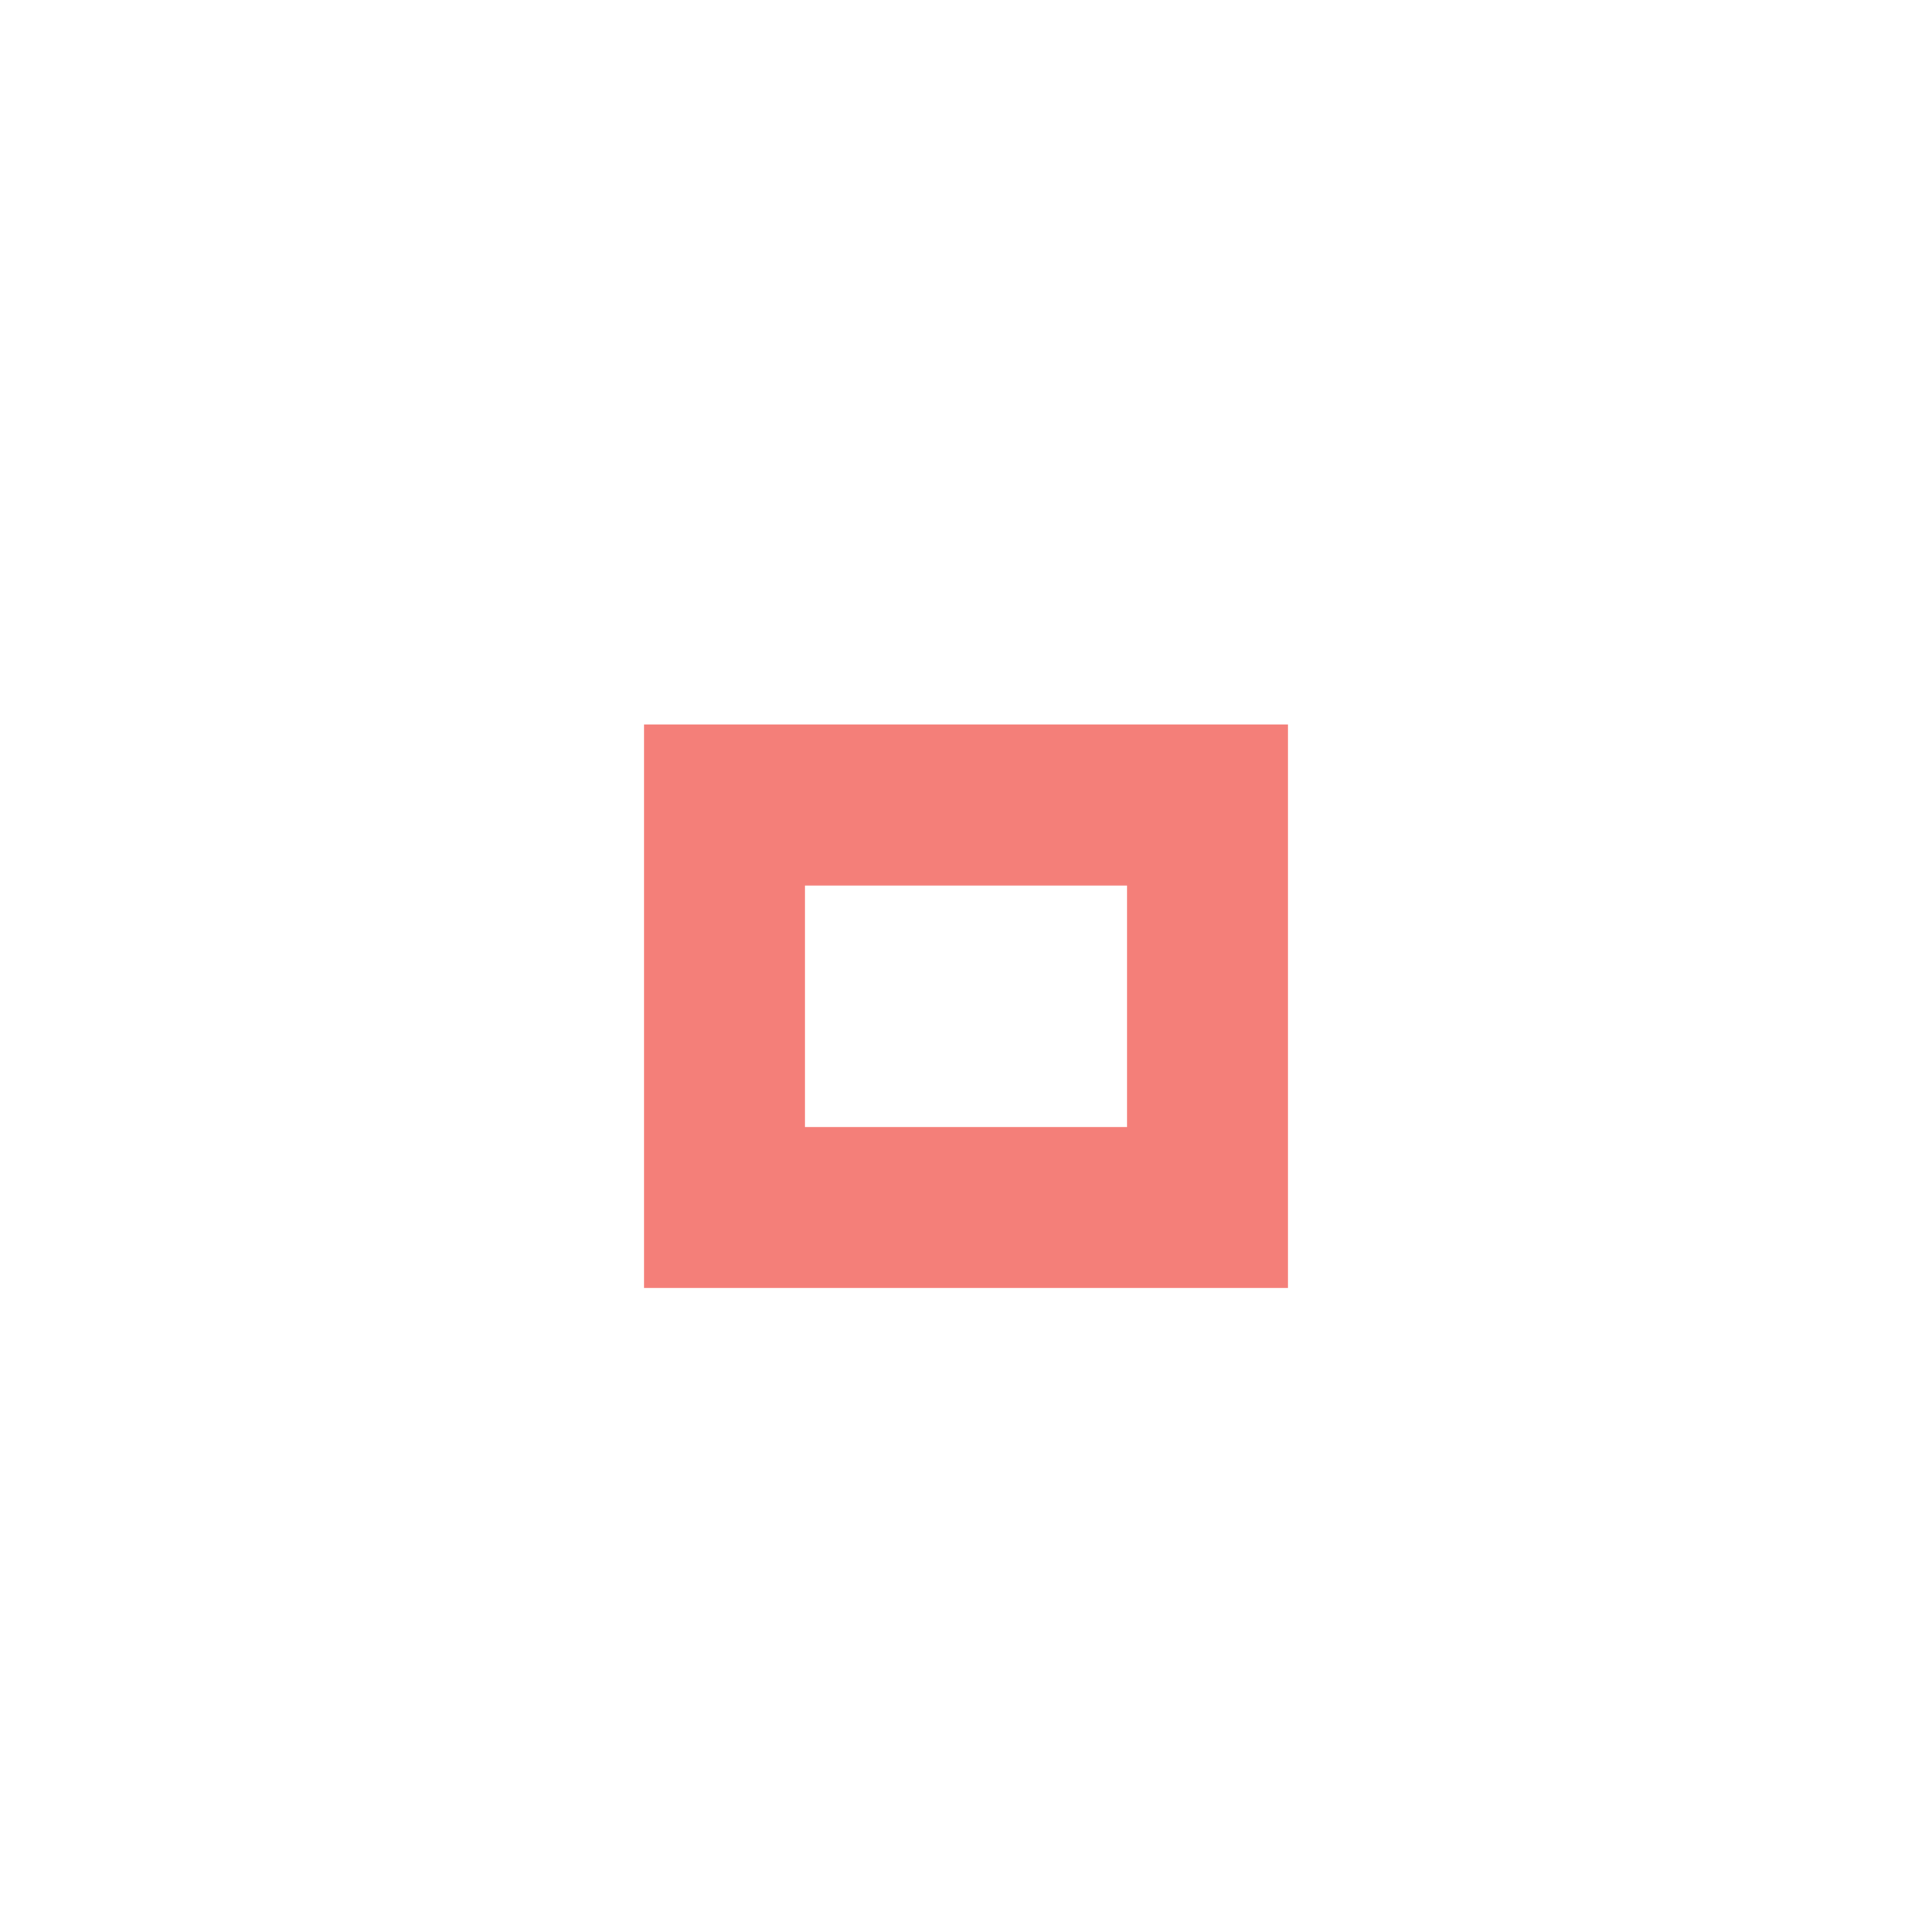
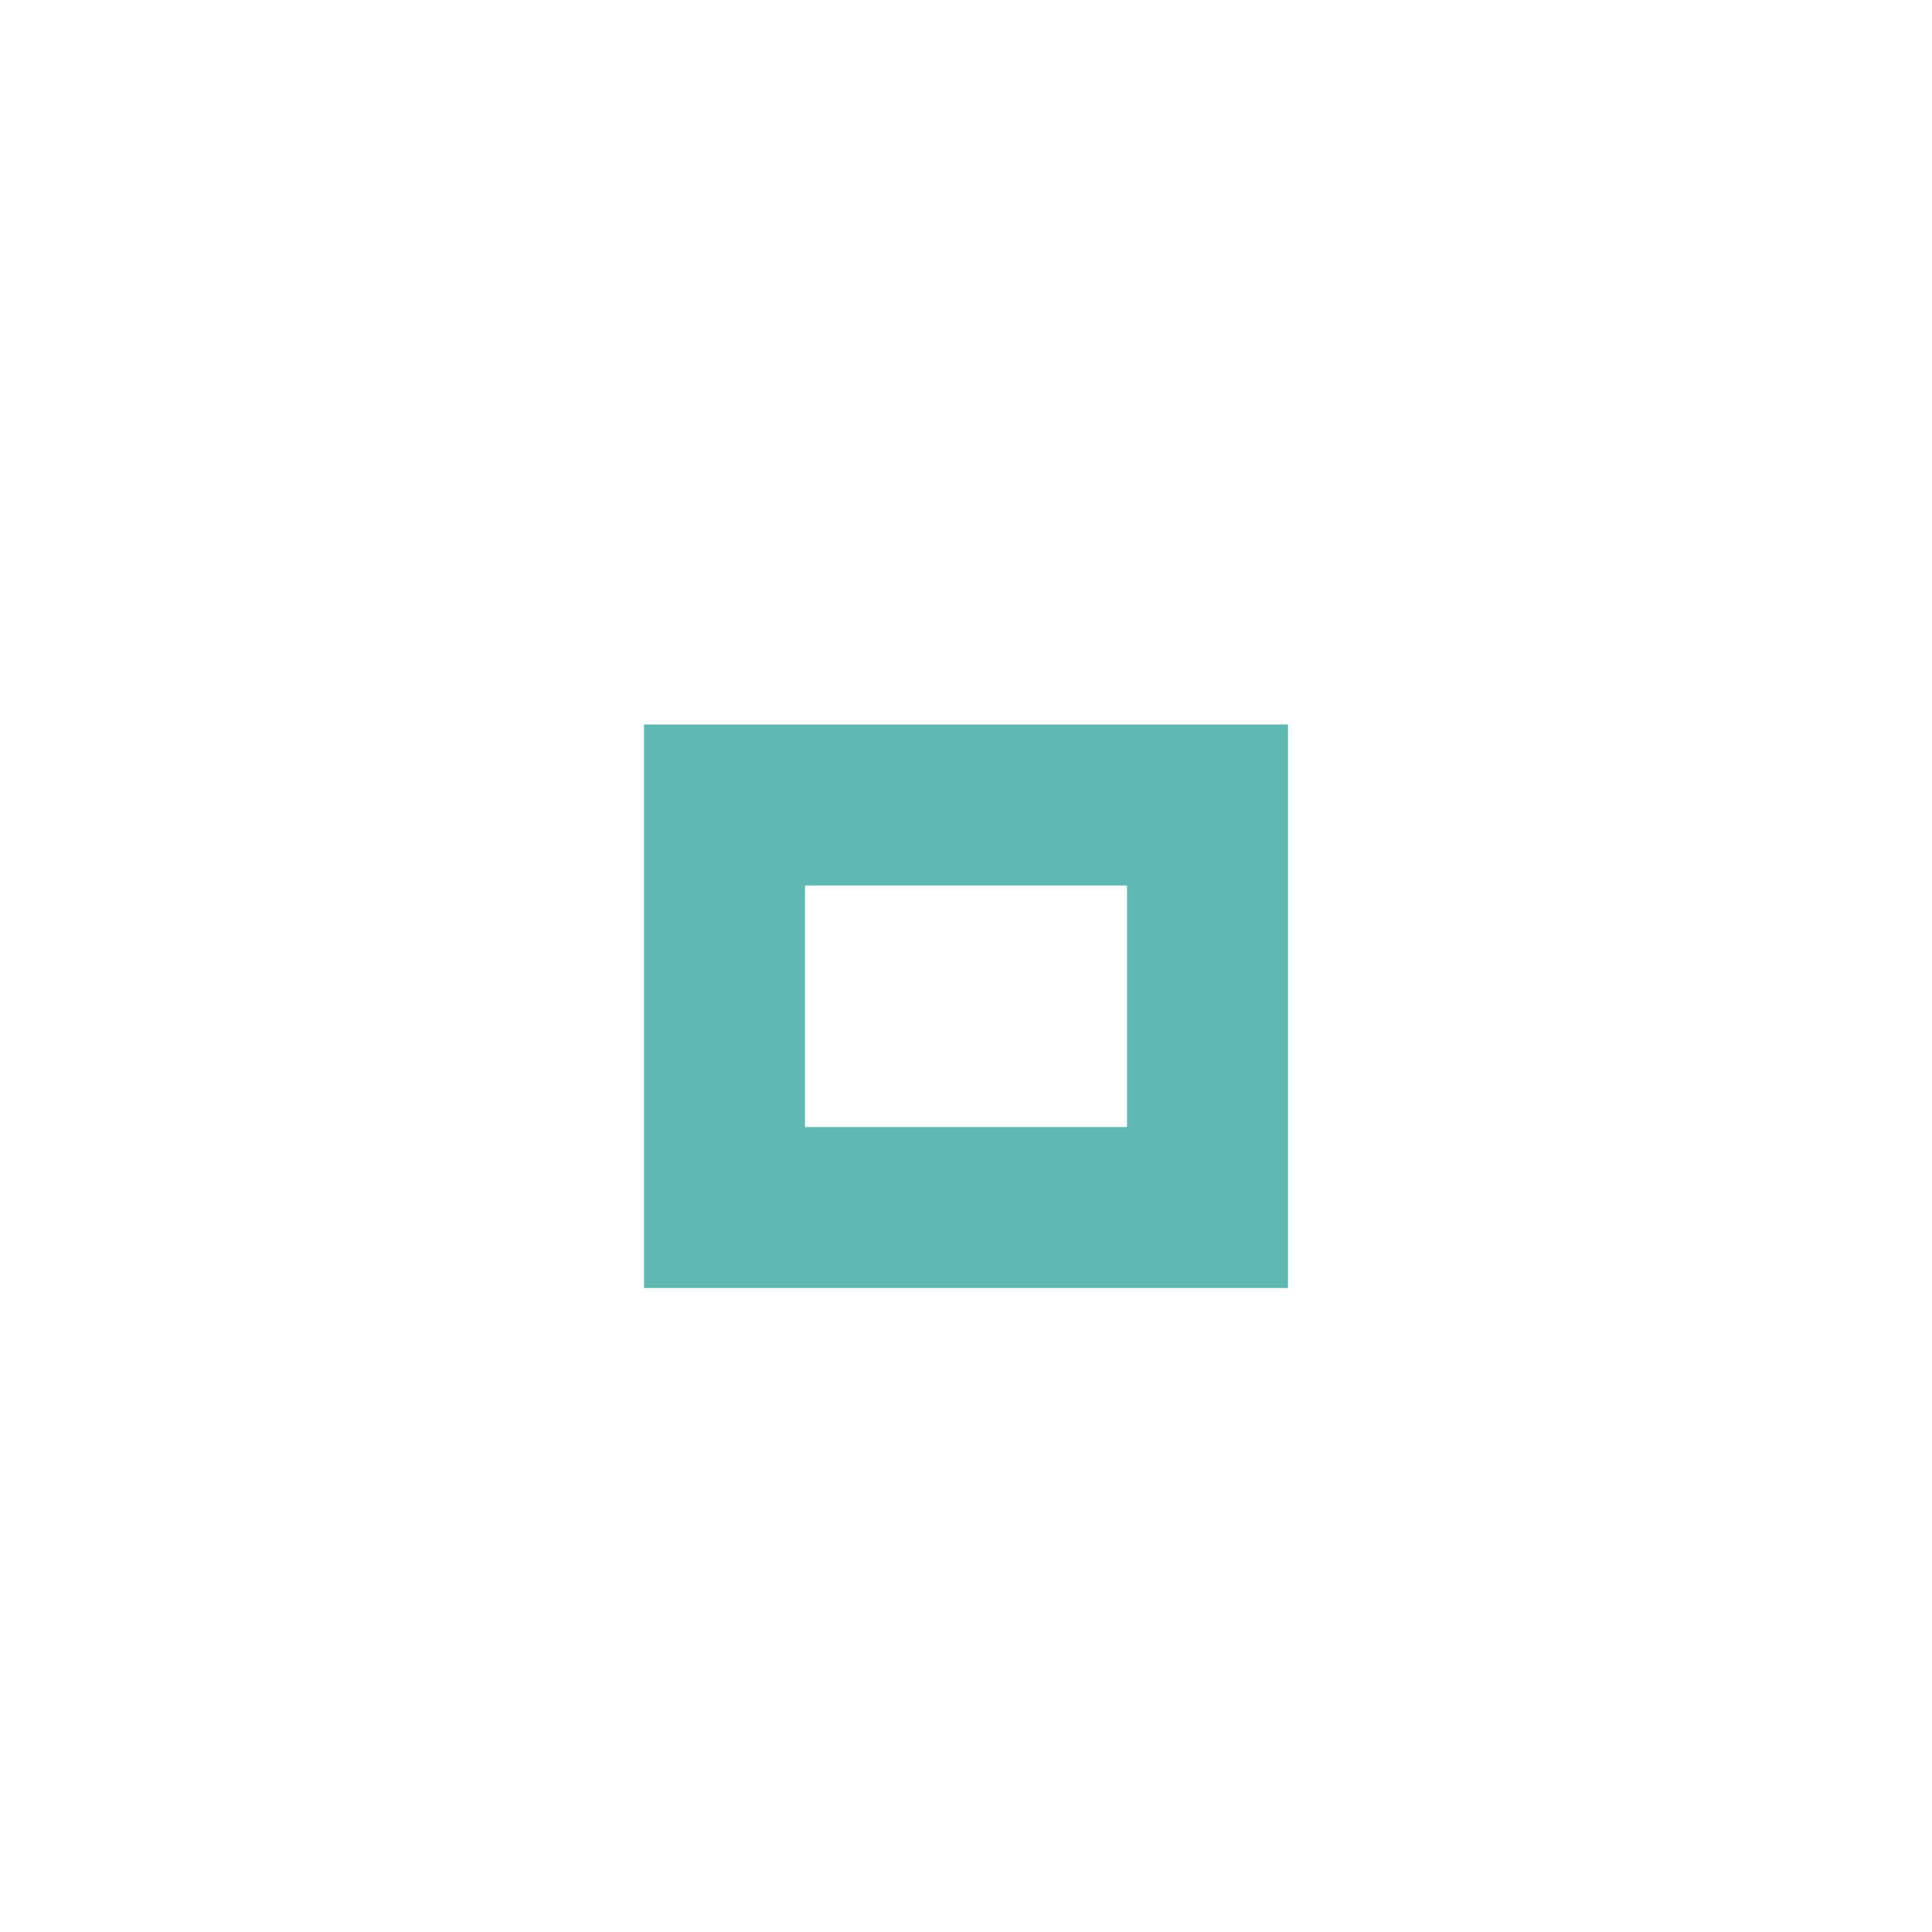
<svg xmlns="http://www.w3.org/2000/svg" version="1.1" x="0px" y="0px" width="24px" height="24px" viewBox="0 0 24 24">
-   <path fill="#f0544c" opacity="0.75" d="M14,14h-4v-3h4V14z M16,9H8v7h8V9z" />
+   <path fill="#2aa198" opacity="0.75" d="M14,14h-4v-3h4V14z M16,9H8v7h8V9z" />
</svg>
